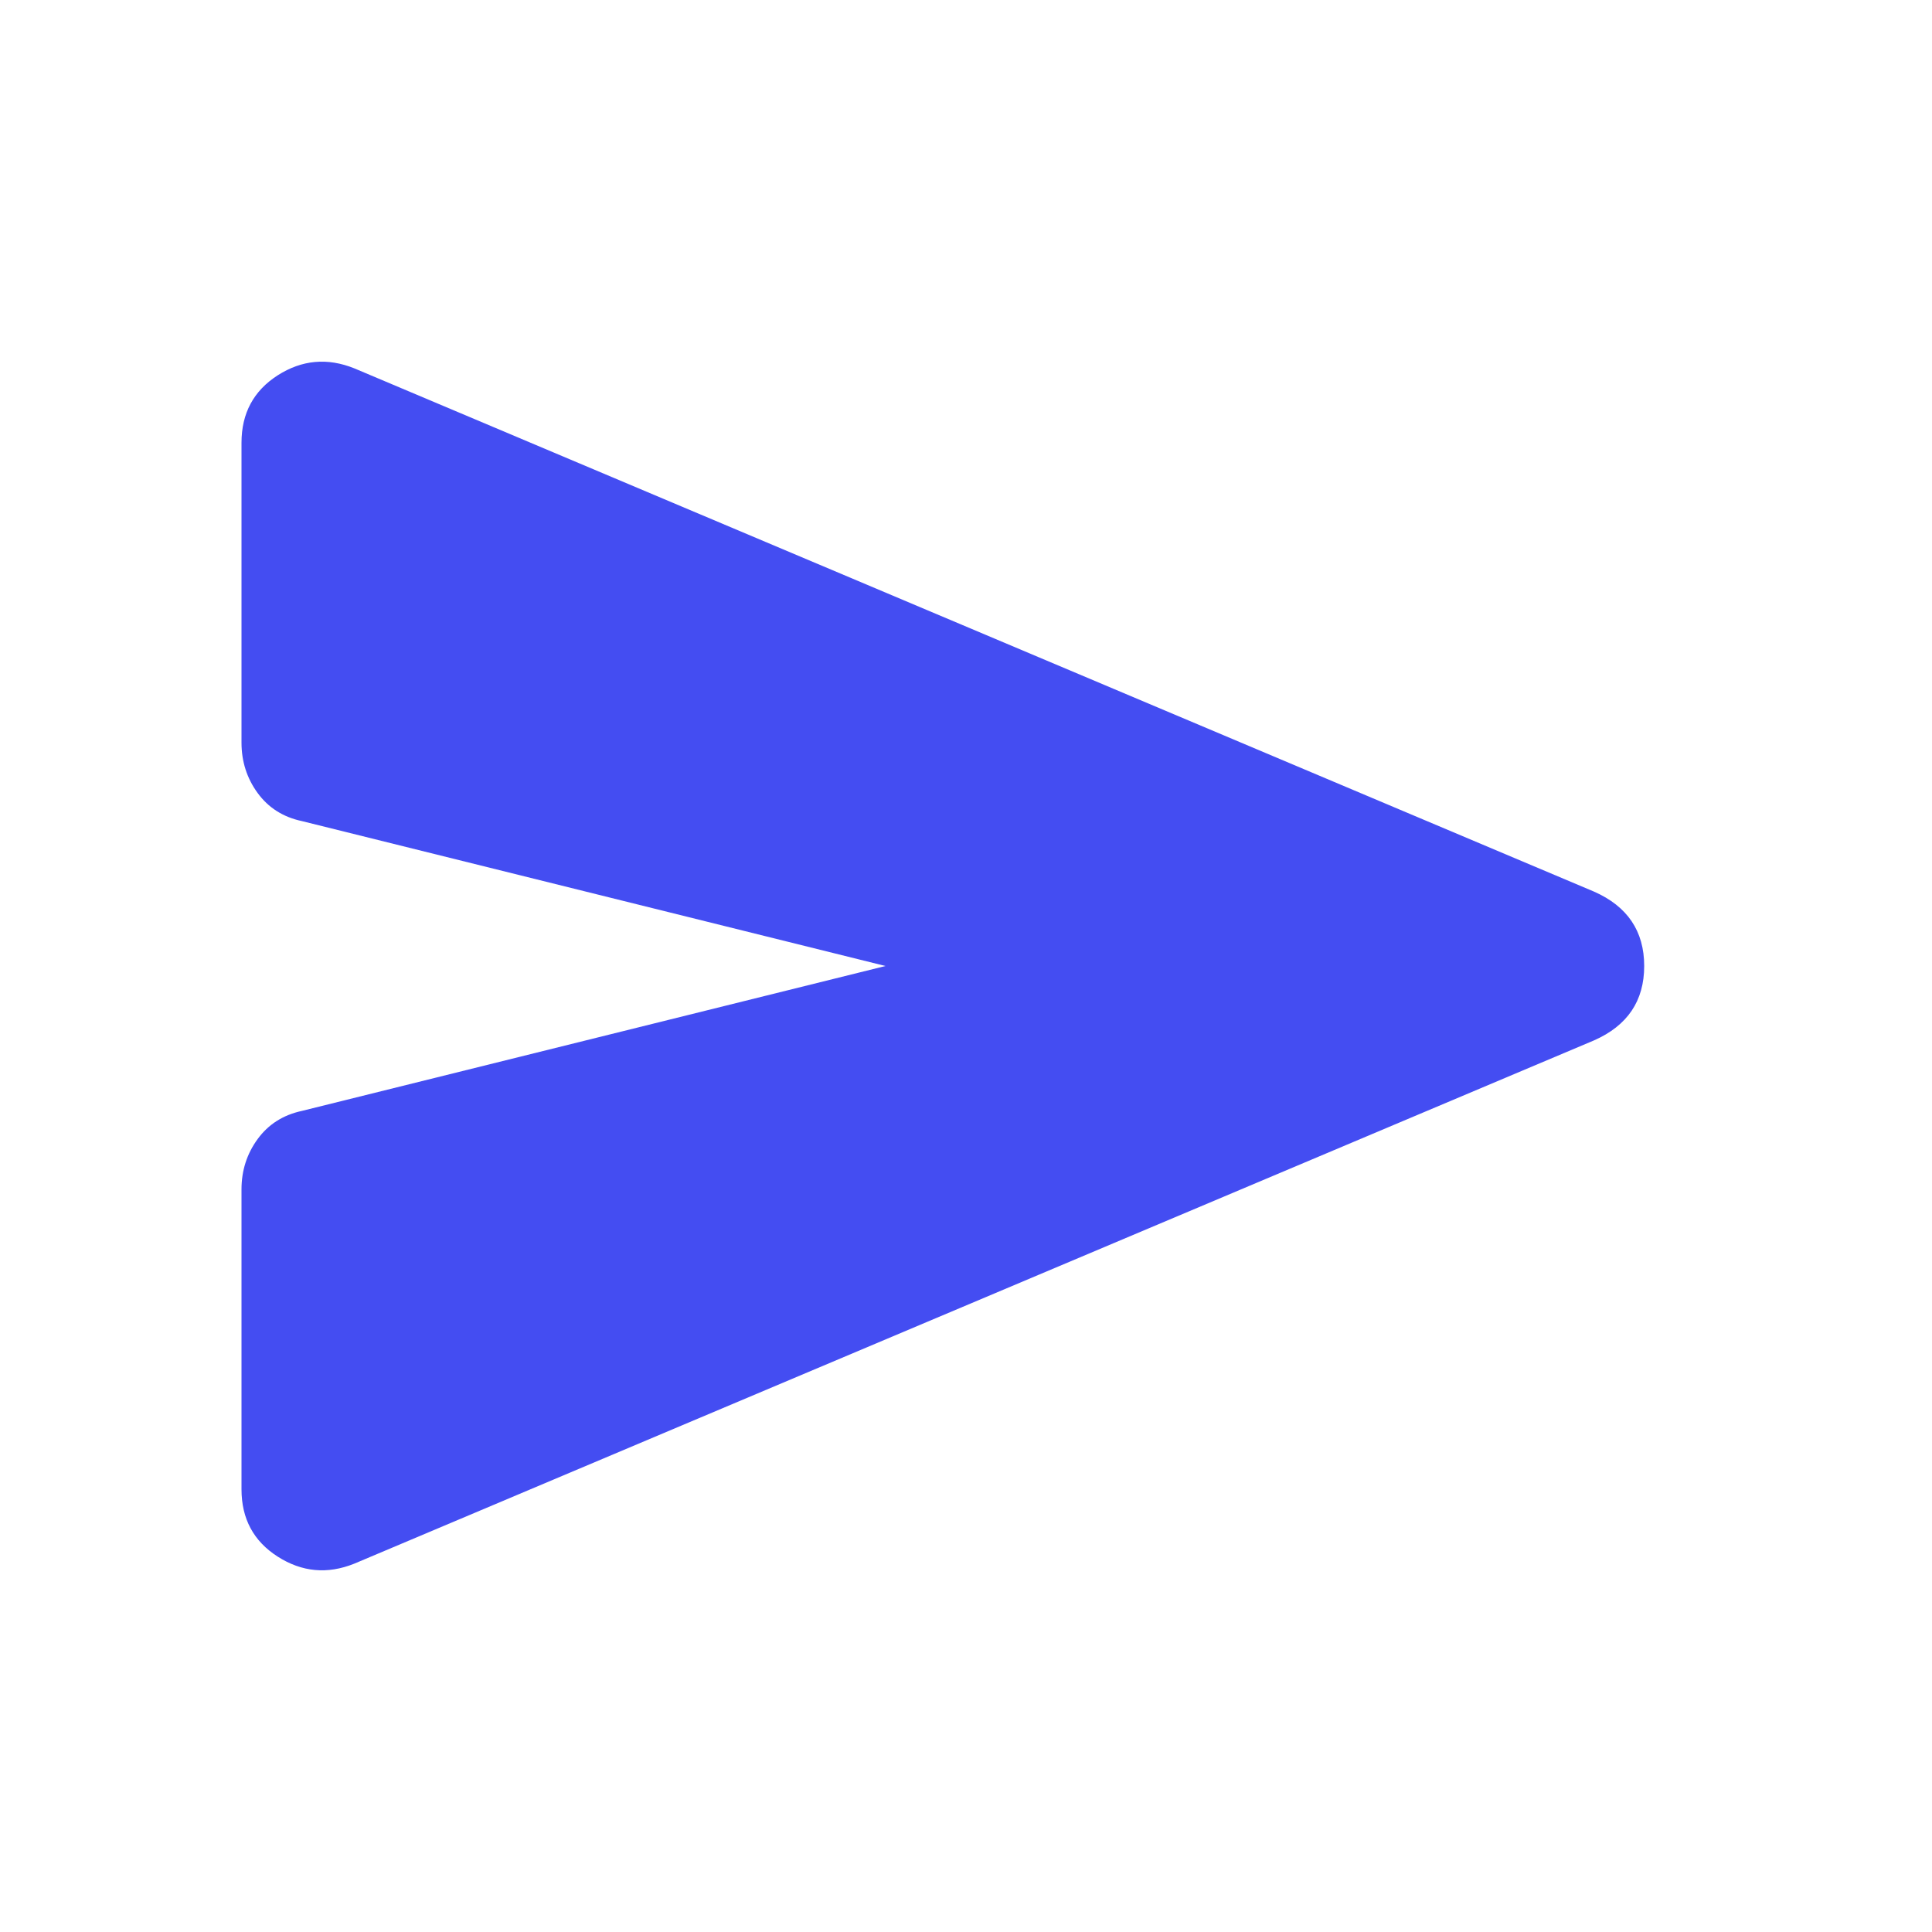
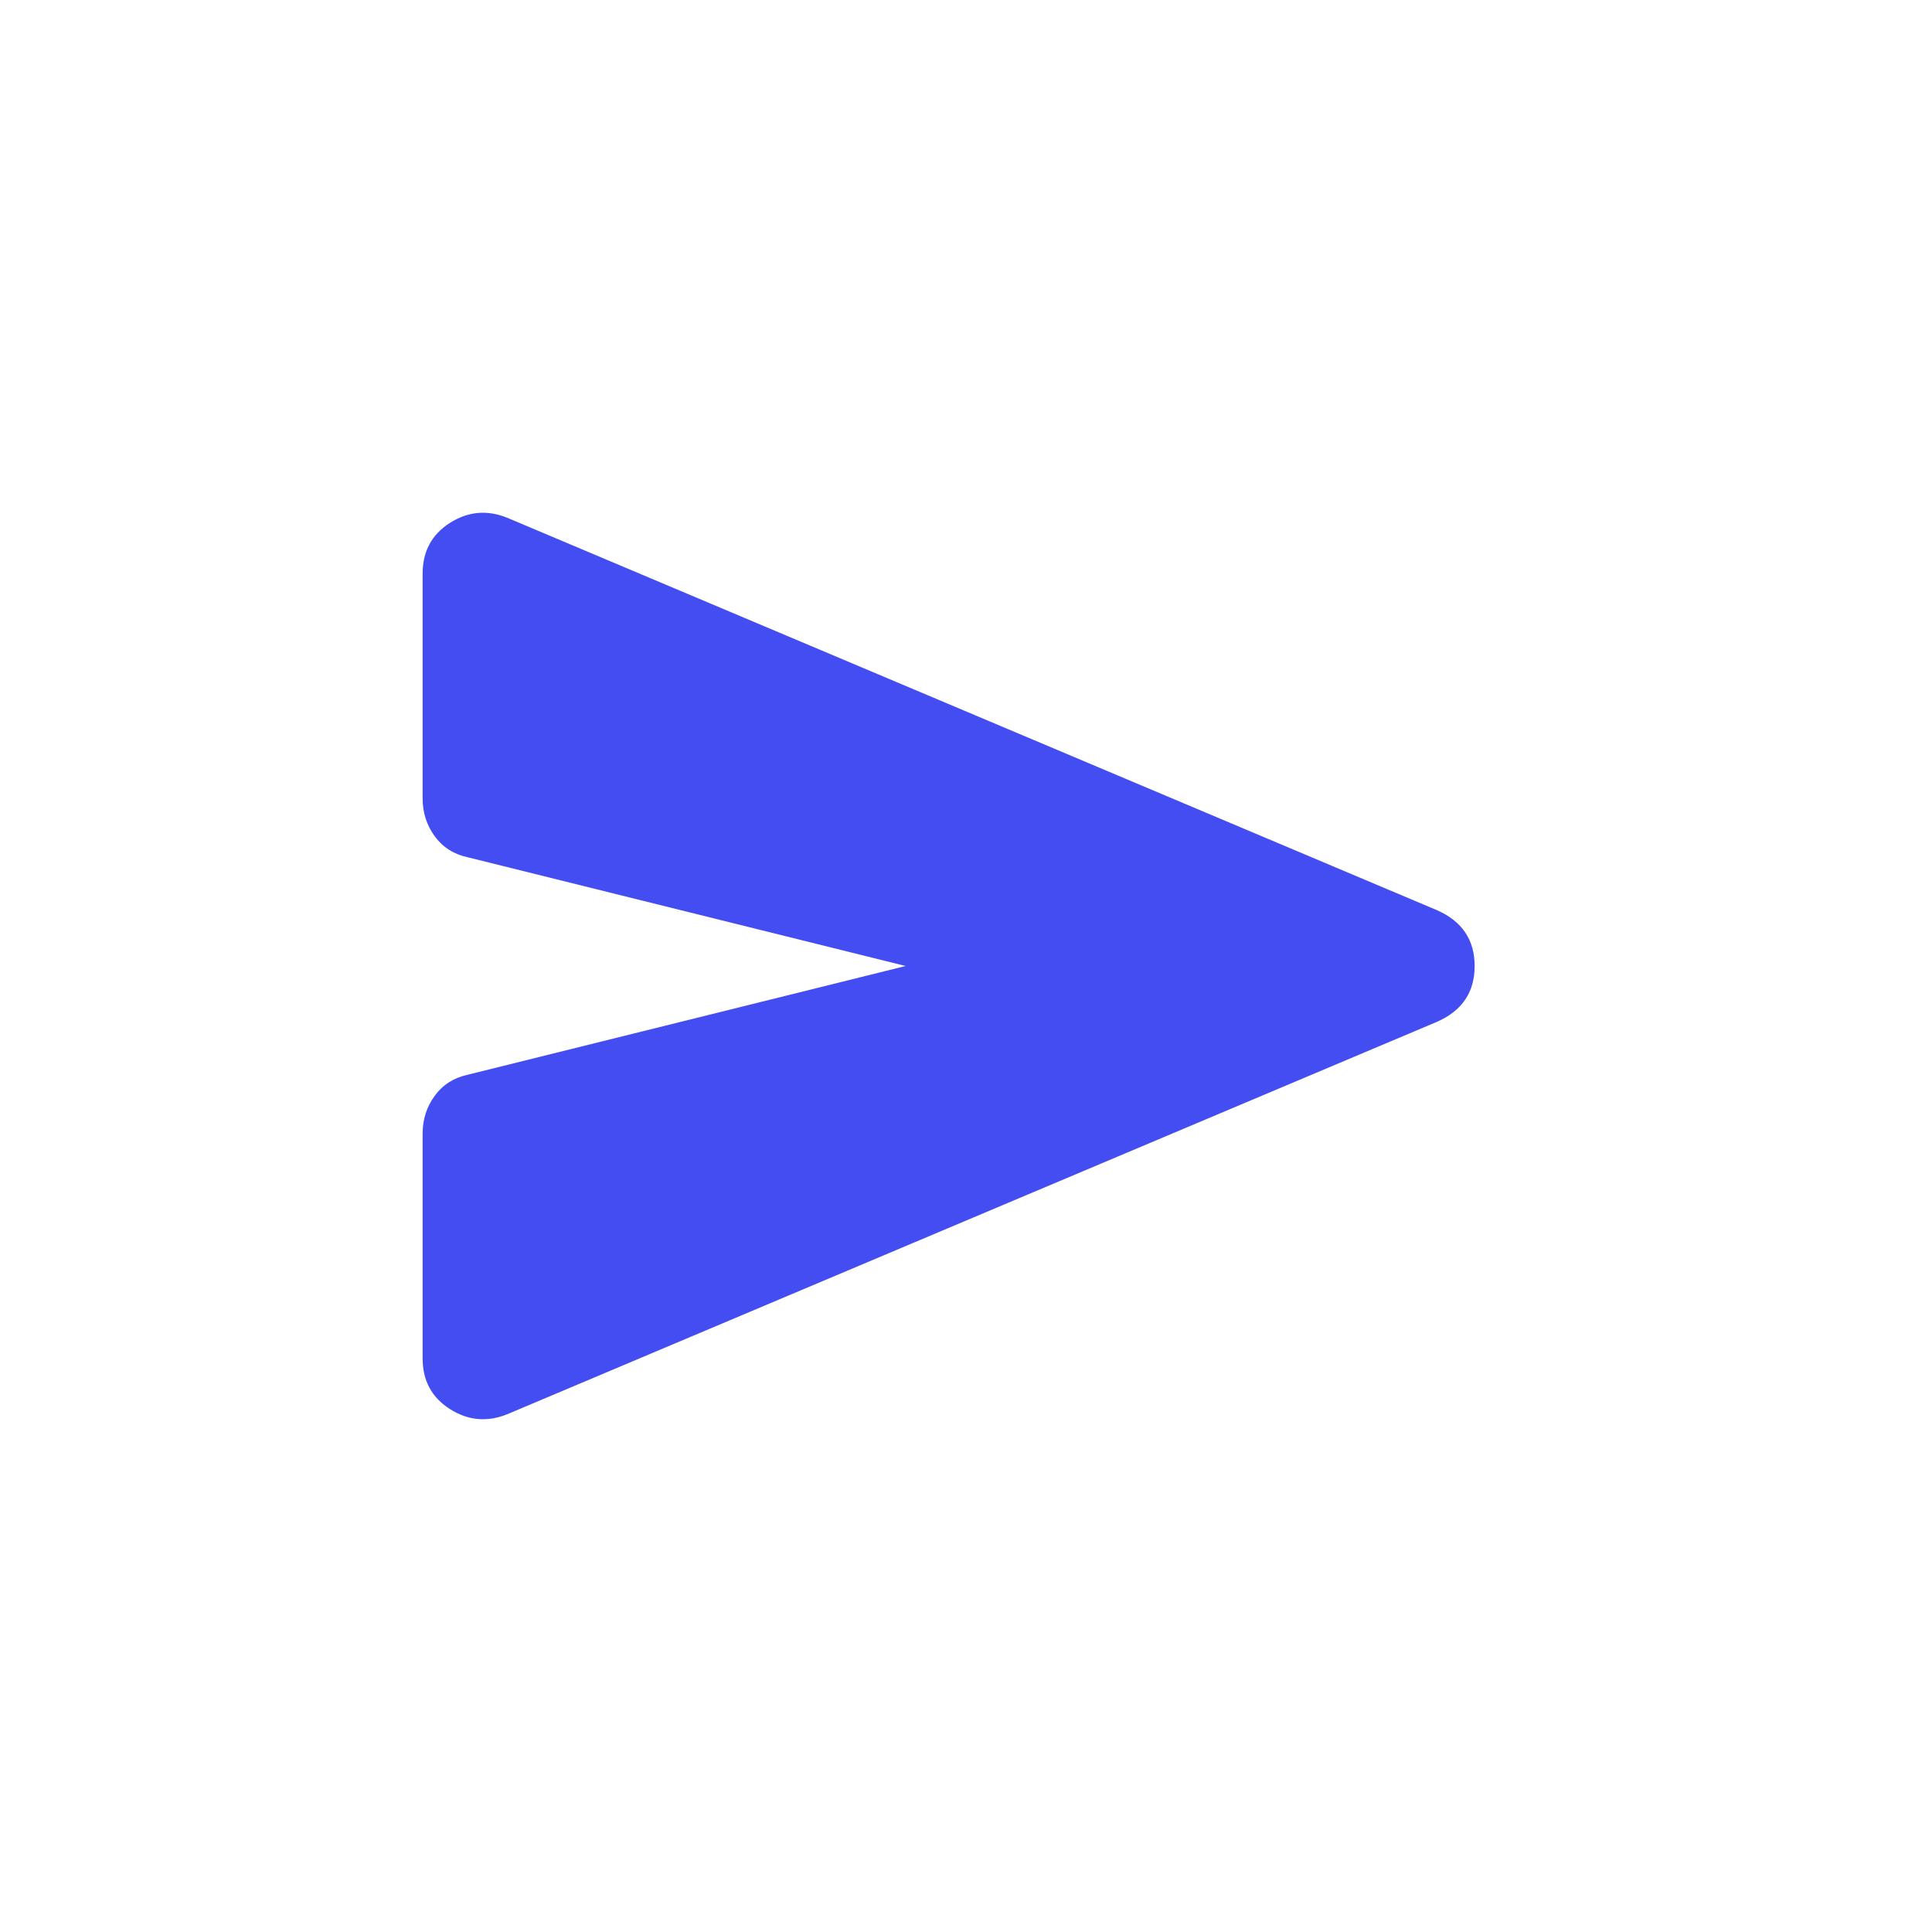
- <svg xmlns="http://www.w3.org/2000/svg" width="30" height="30" viewBox="0 0 30 30" fill="none">
-   <mask id="mask0_43806_4011" style="mask-type:alpha" maskUnits="userSpaceOnUse" x="0" y="0" width="30" height="30">
-     <rect width="30" height="30" fill="#D9D9D9" />
+ <svg xmlns="http://www.w3.org/2000/svg" width="40" height="40" viewBox="0 0 40 40" fill="none">
+   <mask id="mask0_516_6296" style="mask-type:alpha" maskUnits="userSpaceOnUse" x="5" y="5" width="30" height="30">
+     <rect x="5" y="5" width="30" height="30" fill="#D9D9D9" />
  </mask>
-   <g mask="url(#mask0_43806_4011)">
-     <path d="M5.5 24.281C5.083 24.448 4.688 24.411 4.312 24.171C3.938 23.932 3.75 23.584 3.75 23.125V18.469C3.75 18.177 3.833 17.917 4 17.688C4.167 17.459 4.396 17.313 4.688 17.25L13.75 15L4.688 12.75C4.396 12.688 4.167 12.542 4 12.313C3.833 12.084 3.75 11.823 3.75 11.531V6.875C3.75 6.417 3.938 6.068 4.312 5.828C4.688 5.588 5.083 5.552 5.5 5.719L24.75 13.844C25.271 14.073 25.531 14.459 25.531 15C25.531 15.542 25.271 15.927 24.75 16.156L5.5 24.281Z" fill="#444DF2" />
+   <g mask="url(#mask0_516_6296)">
+     <path d="M10.5 29.281C10.083 29.448 9.688 29.411 9.312 29.171C8.938 28.932 8.75 28.584 8.75 28.125V23.469C8.75 23.177 8.833 22.917 9 22.688C9.167 22.459 9.396 22.313 9.688 22.25L18.75 20L9.688 17.75C9.396 17.688 9.167 17.542 9 17.313C8.833 17.084 8.75 16.823 8.75 16.531V11.875C8.75 11.417 8.938 11.068 9.312 10.828C9.688 10.588 10.083 10.552 10.5 10.719L29.75 18.844C30.271 19.073 30.531 19.459 30.531 20C30.531 20.542 30.271 20.927 29.75 21.156L10.5 29.281Z" fill="#444DF2" />
  </g>
</svg>
